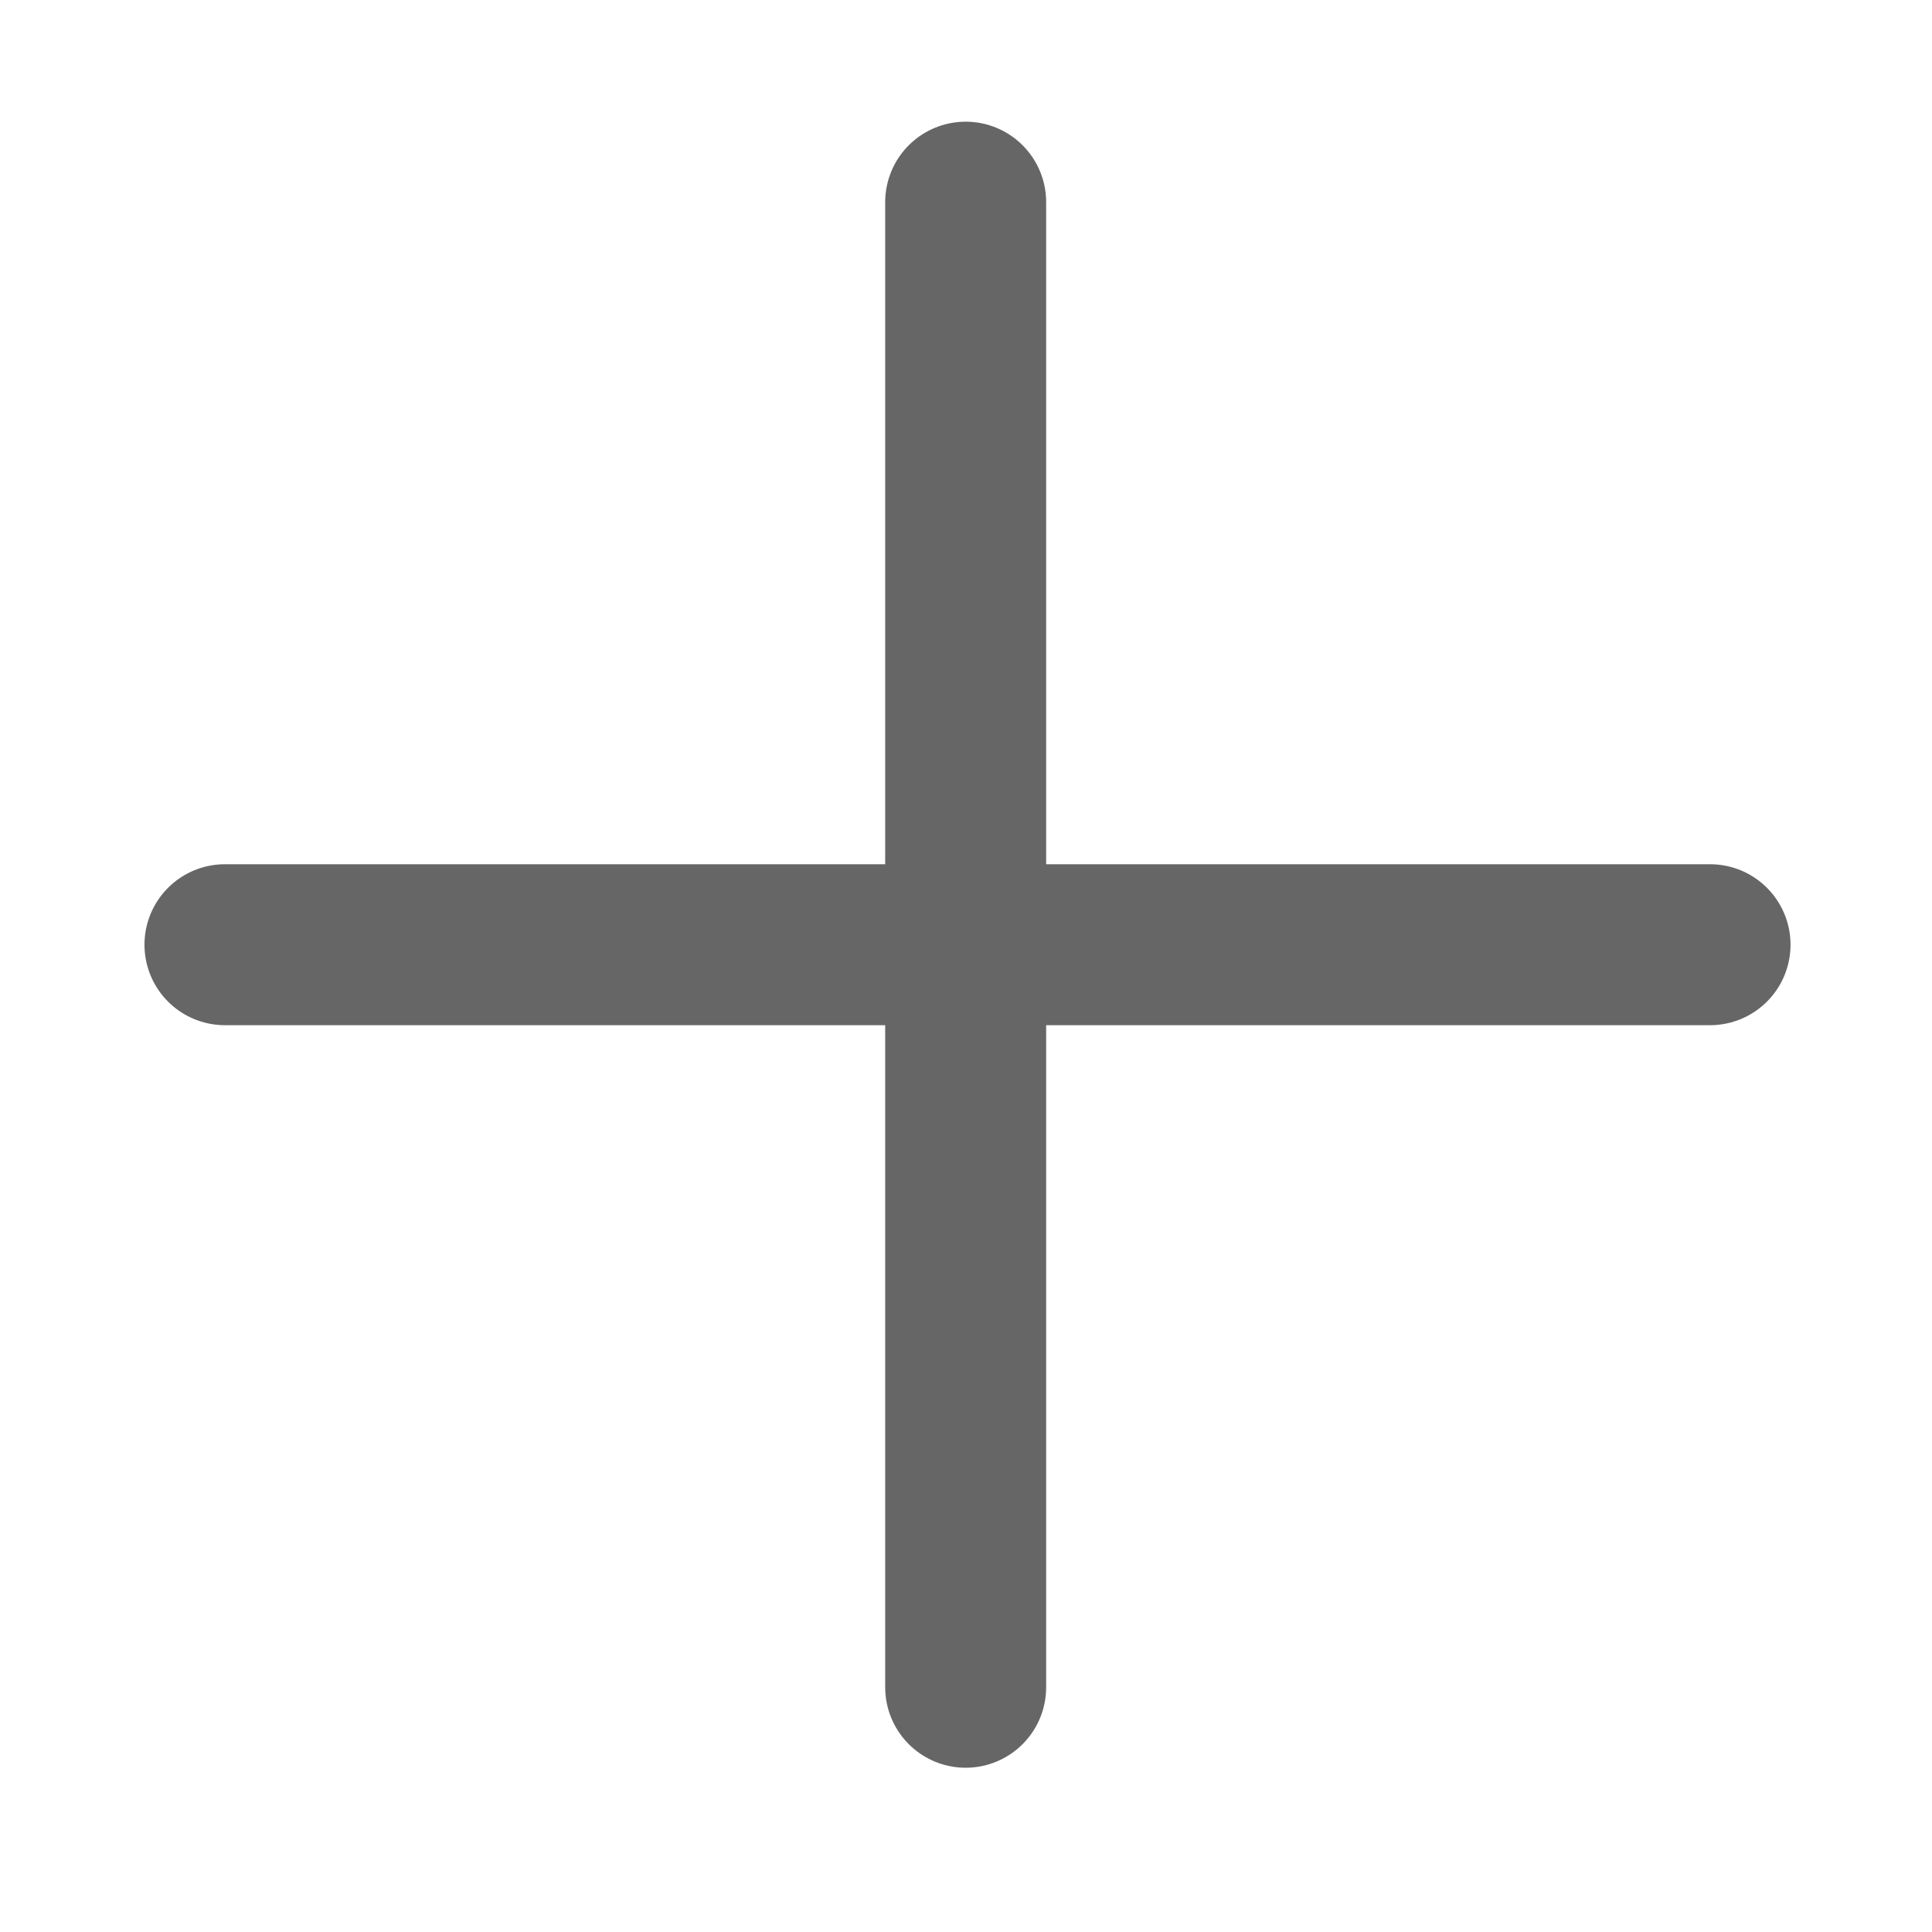
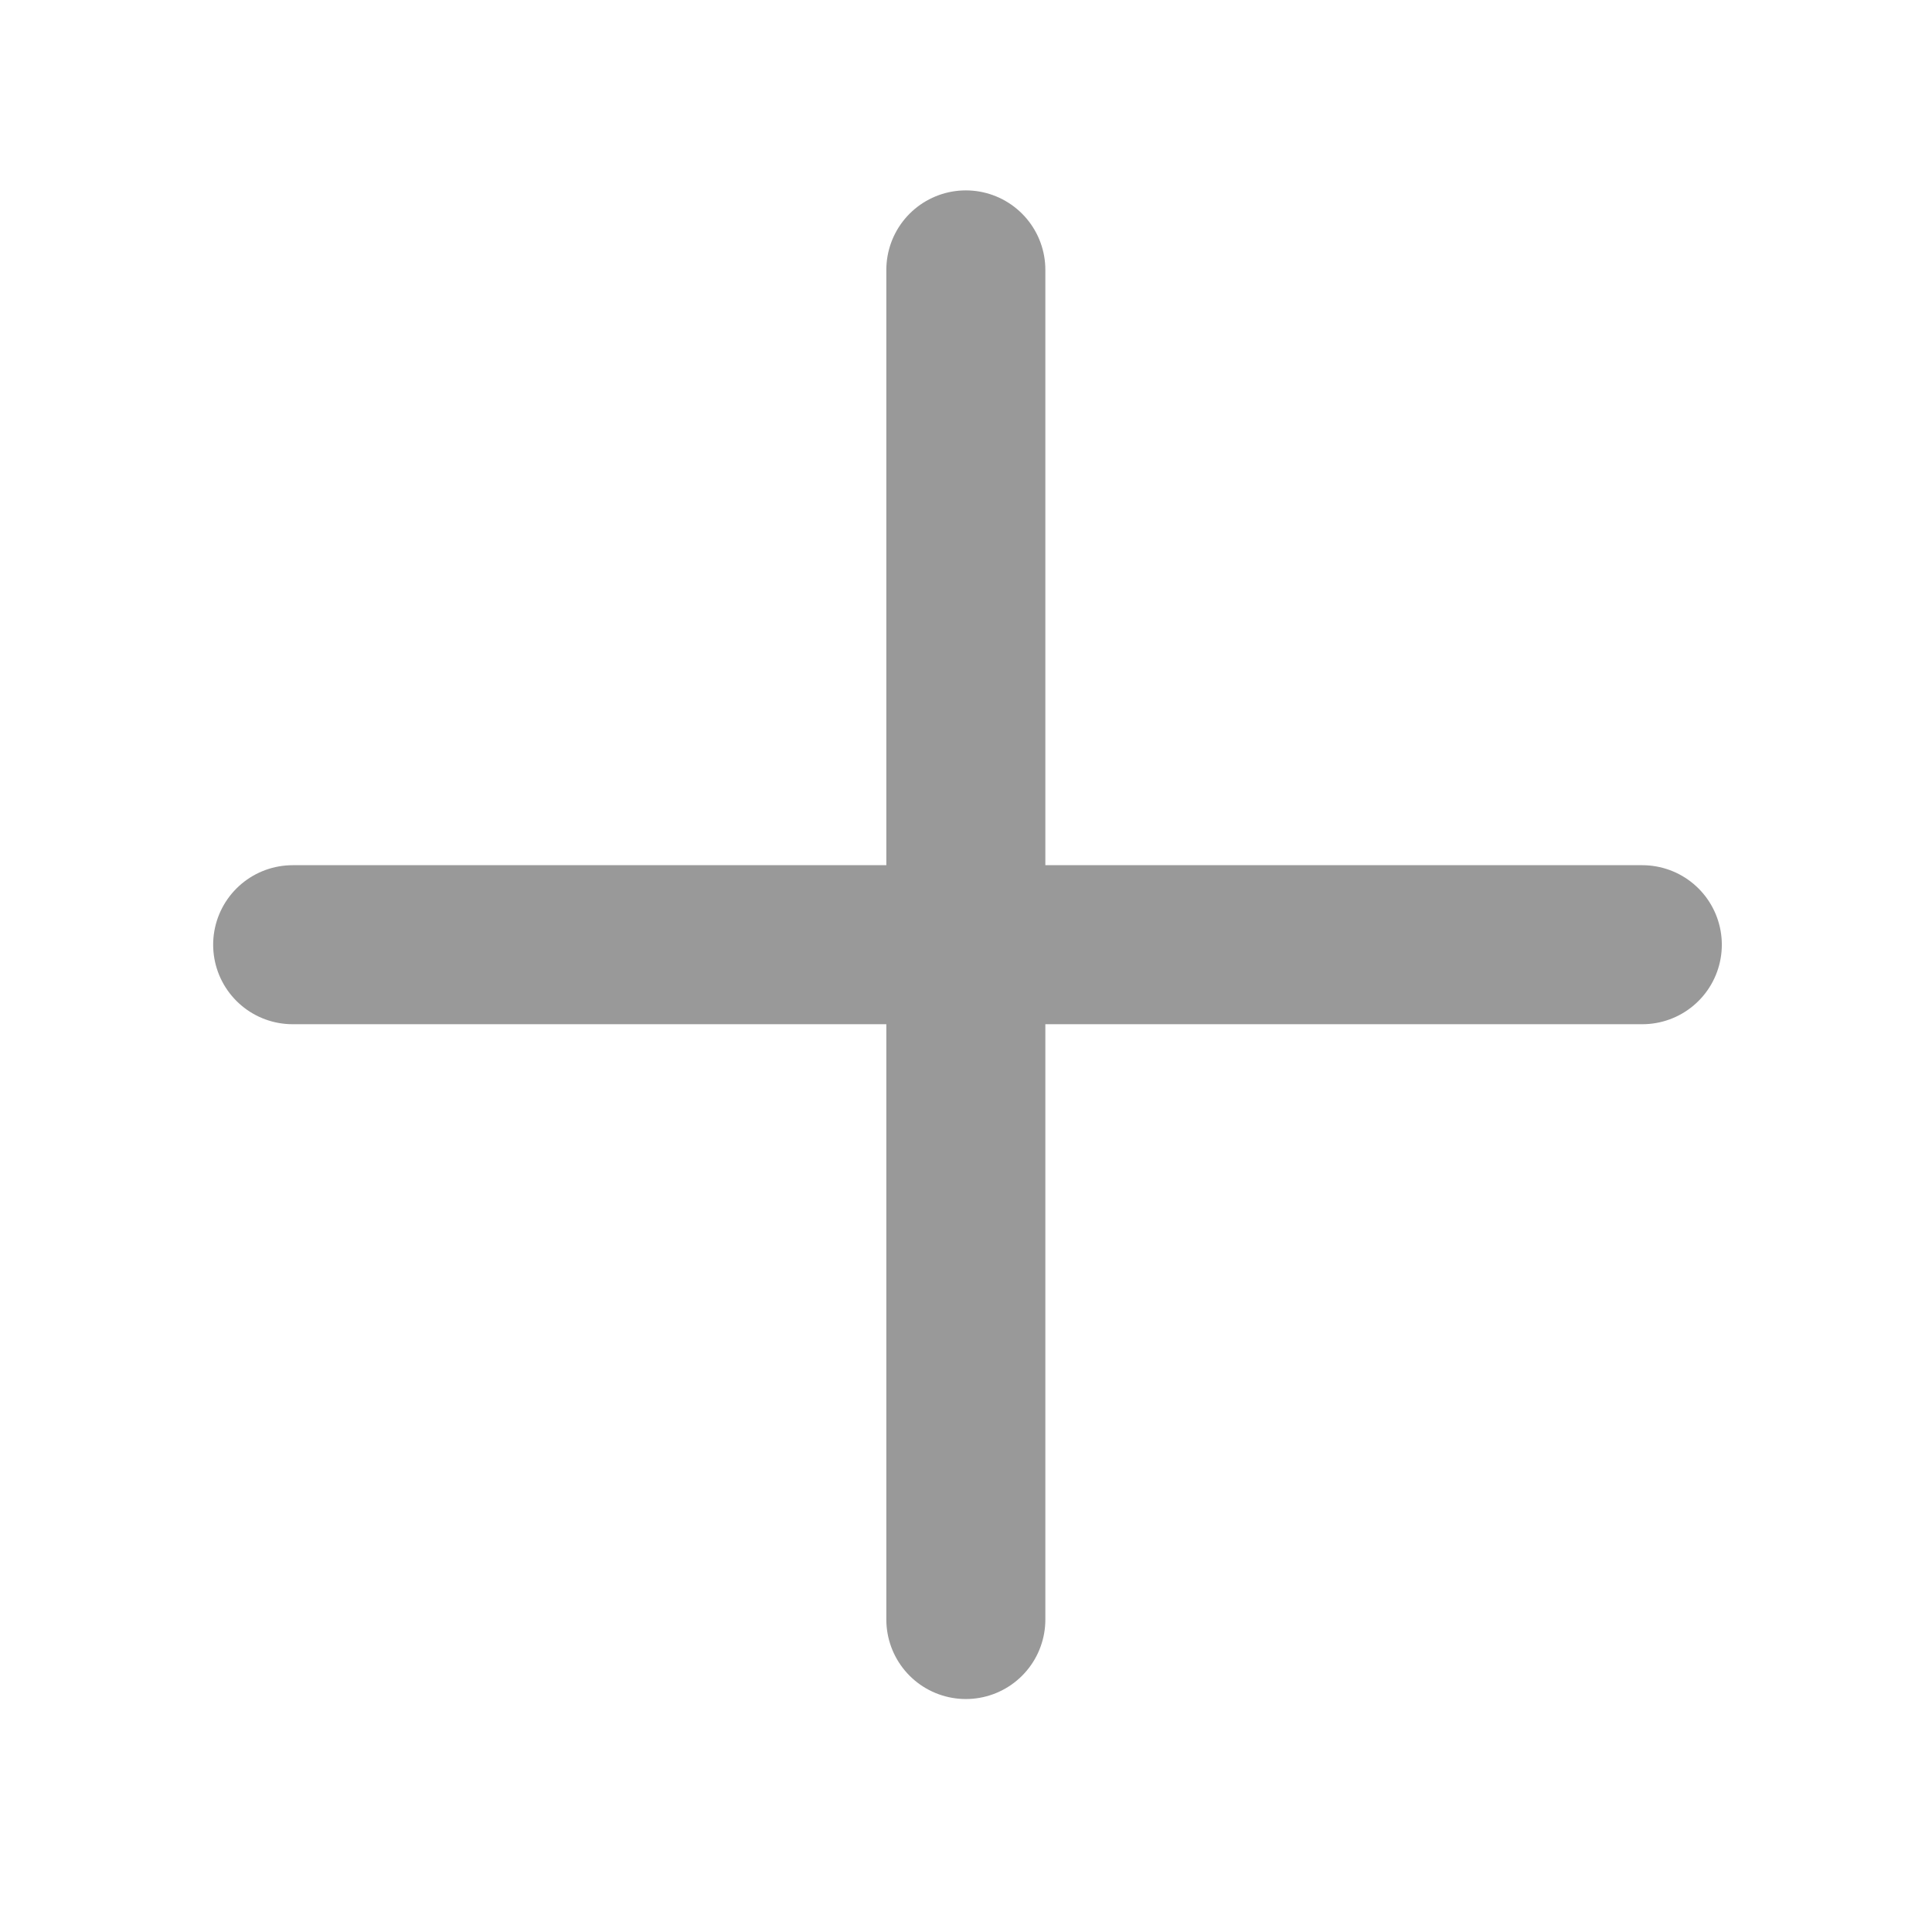
<svg xmlns="http://www.w3.org/2000/svg" width="90.875mm" height="90.875mm" version="1.1" viewBox="0 0 90.875 90.875" id="svg2">
  <defs id="defs2" />
-   <path d="M 45.422,79.363 V 9.509" fill="#1a1a1a" stroke="#333333" stroke-linecap="round" stroke-width="6.871" id="path1" style="stroke-width:7.571;stroke-dasharray:none;stroke:#666666" />
-   <path d="M 10.581,44.436 H 80.435" fill="#1a1a1a" stroke="#333333" stroke-linecap="round" stroke-width="6.871" id="path2" style="stroke-width:7.571;stroke-dasharray:none;stroke:#666666" />
+   <path d="M 45.43,76.177 V 12.695" fill="#1a1a1a" stroke="#333333" stroke-linecap="round" stroke-width="6.871" id="path1" style="stroke:#999999;stroke-width:7.48;stroke-dasharray:none" />
+   <path d="M 13.766,44.436 H 77.249" fill="#1a1a1a" stroke="#333333" stroke-linecap="round" stroke-width="6.871" id="path2" style="stroke:#999999;stroke-width:7.48;stroke-dasharray:none" />
</svg>
